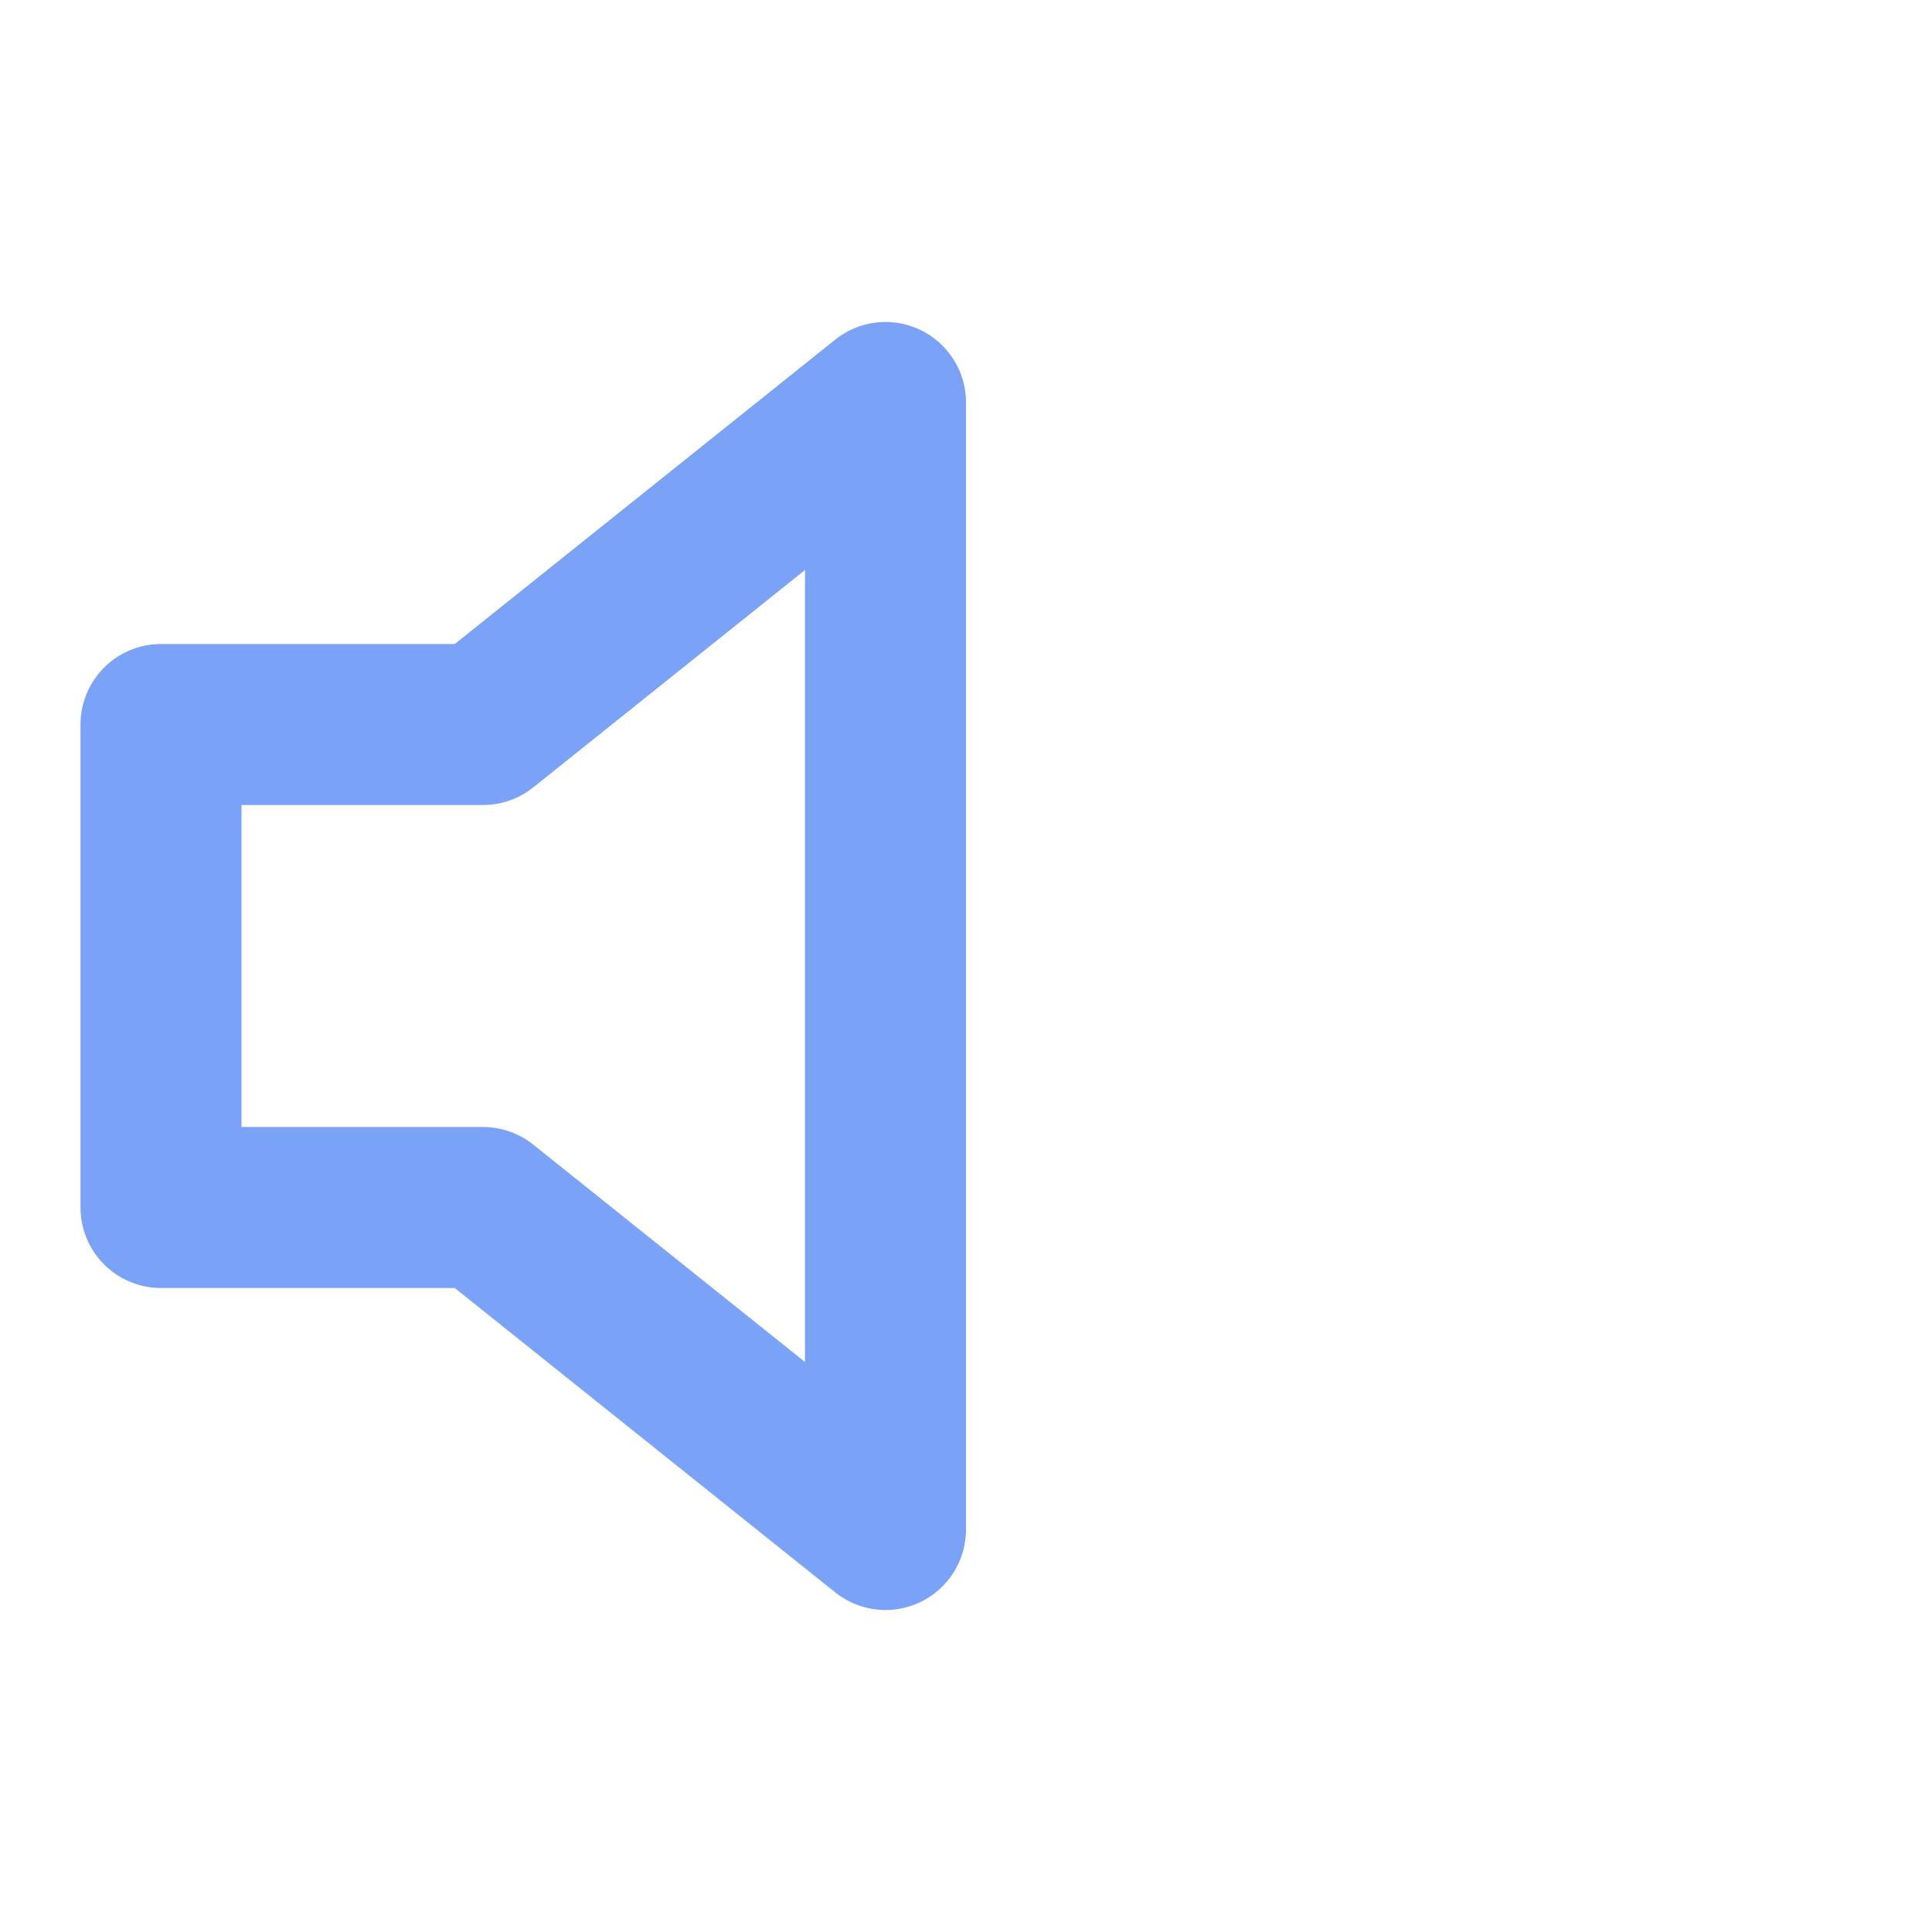
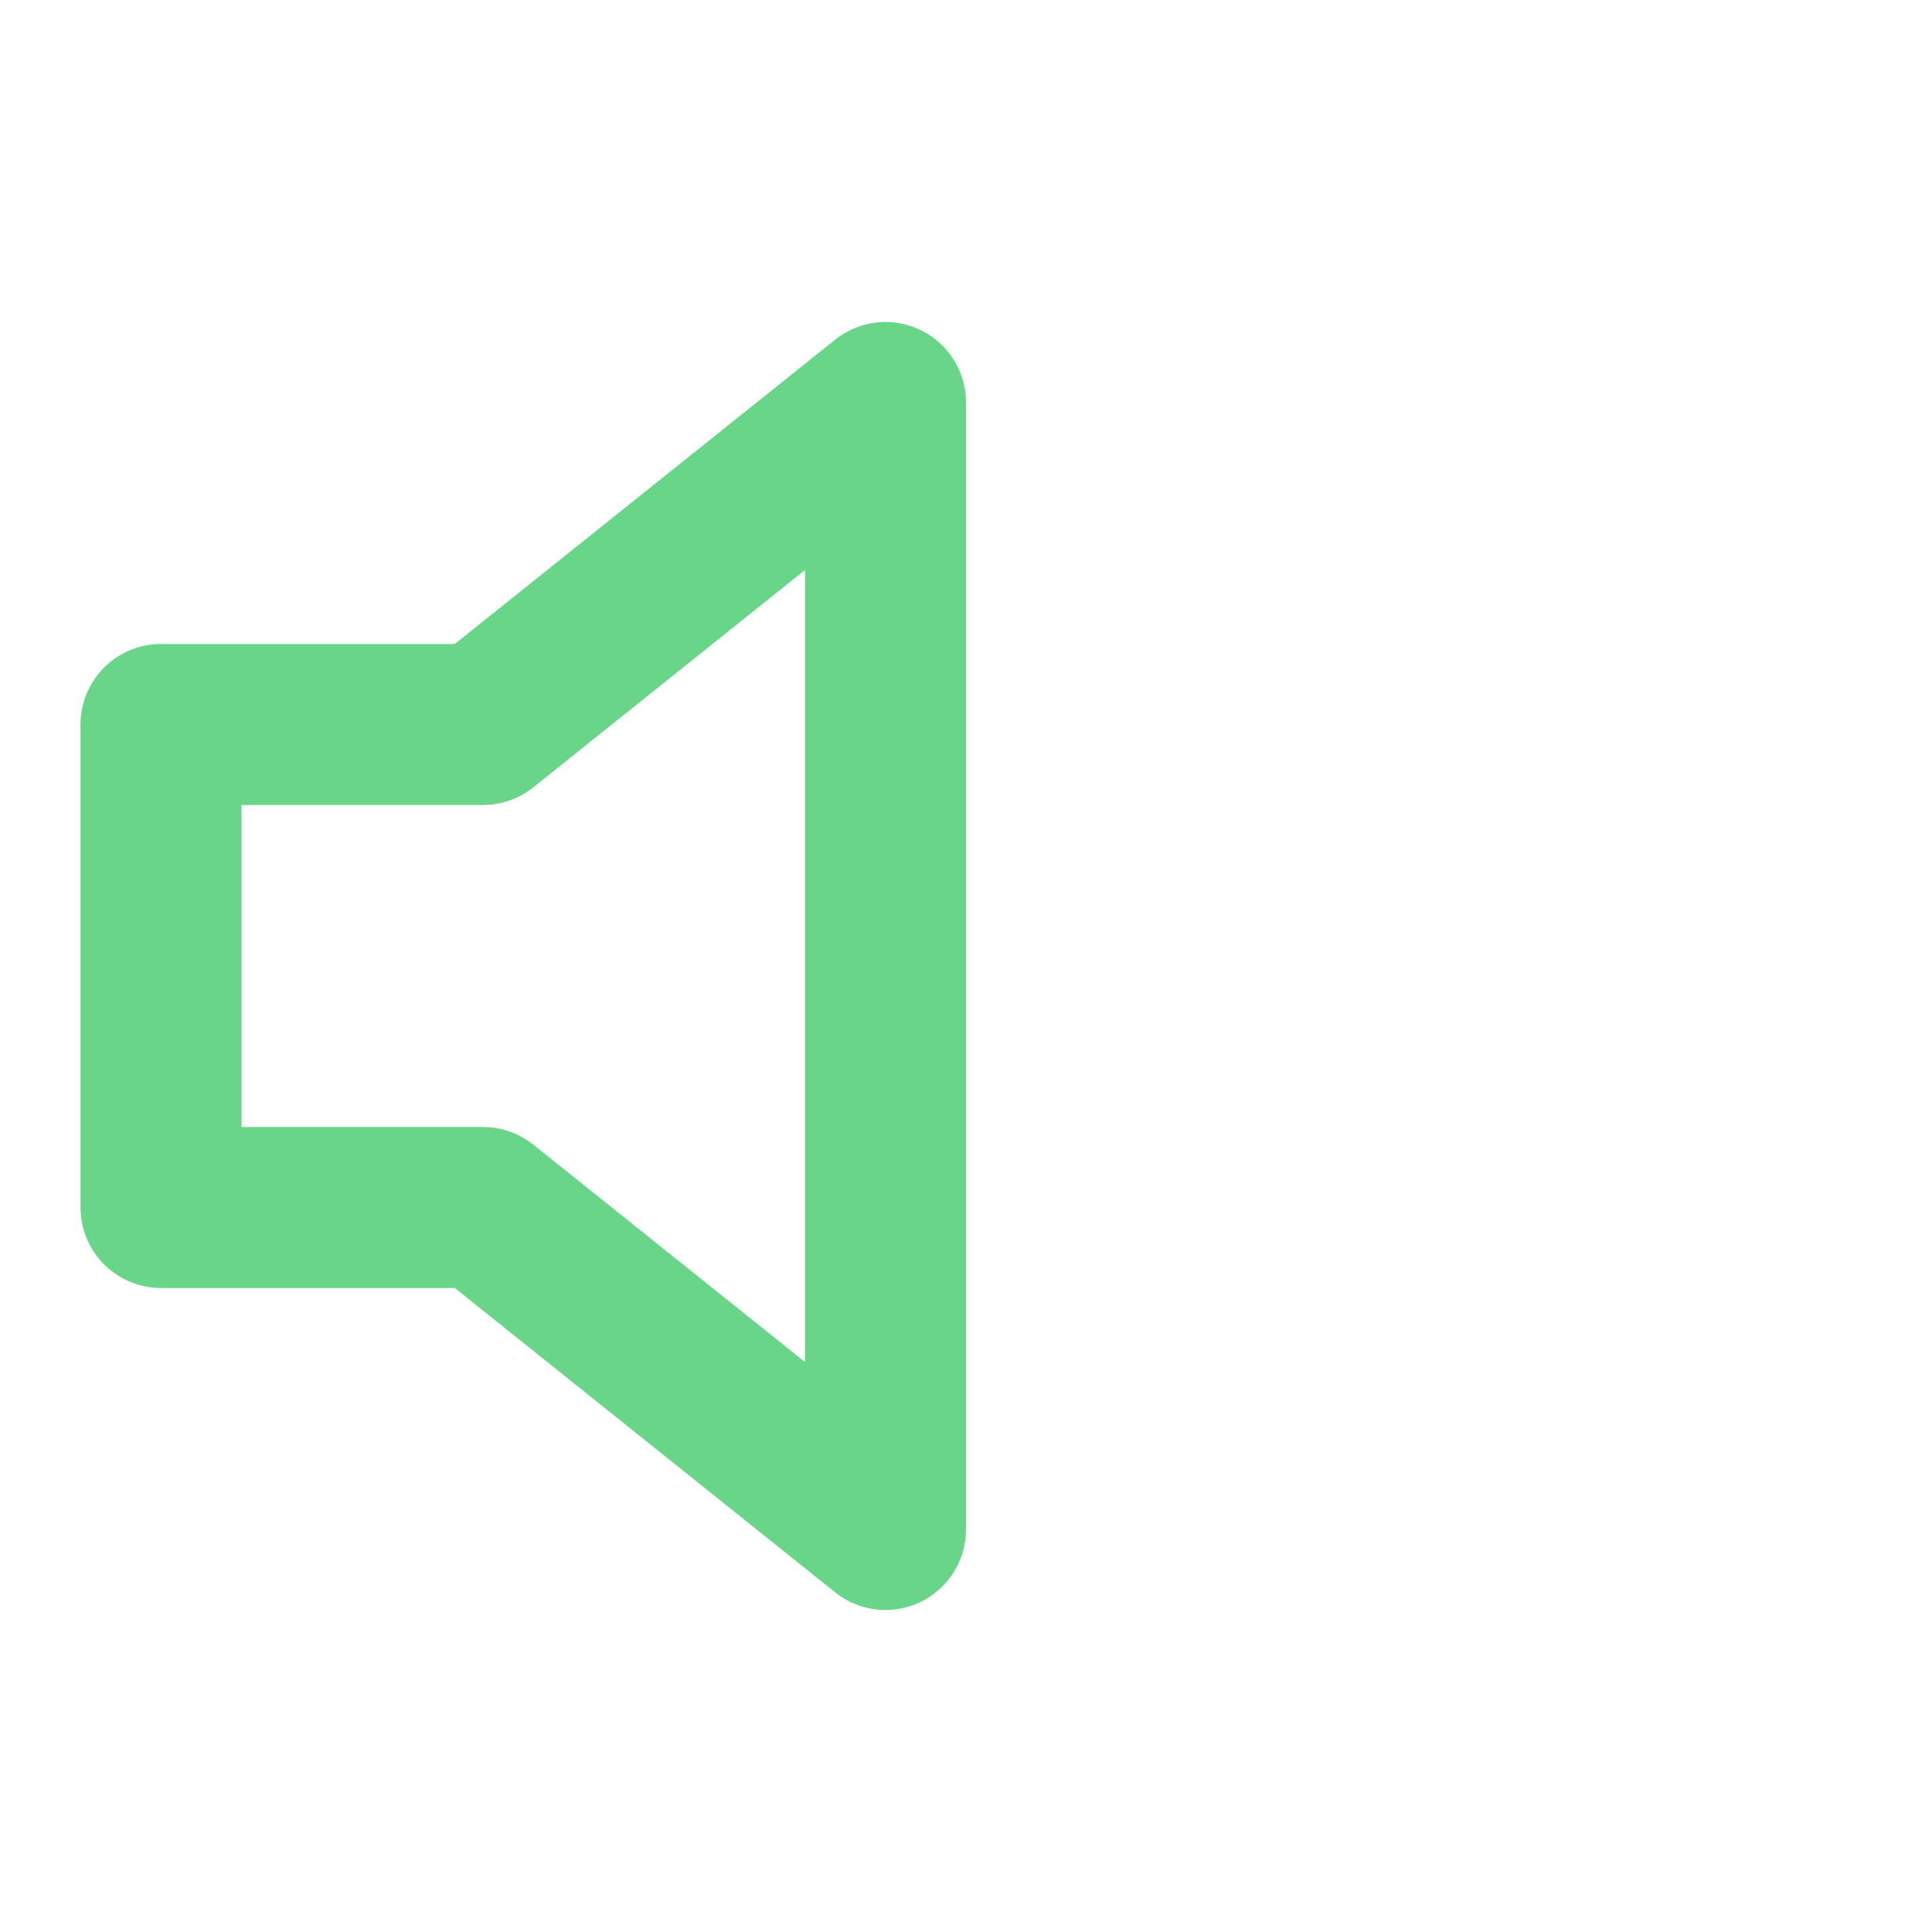
- <svg xmlns="http://www.w3.org/2000/svg" width="36" height="36" viewBox="0 0 24 24" fill="none" stroke="#7aa2f7" stroke-width="2" stroke-linecap="round" stroke-linejoin="round" class="feather feather-volume">
+ <svg xmlns="http://www.w3.org/2000/svg" width="36" height="36" viewBox="0 0 24 24" fill="none" stroke="#69d588" stroke-width="2" stroke-linecap="round" stroke-linejoin="round" class="feather feather-volume">
  <polygon points="11 5 6 9 2 9 2 15 6 15 11 19 11 5" />
</svg>
